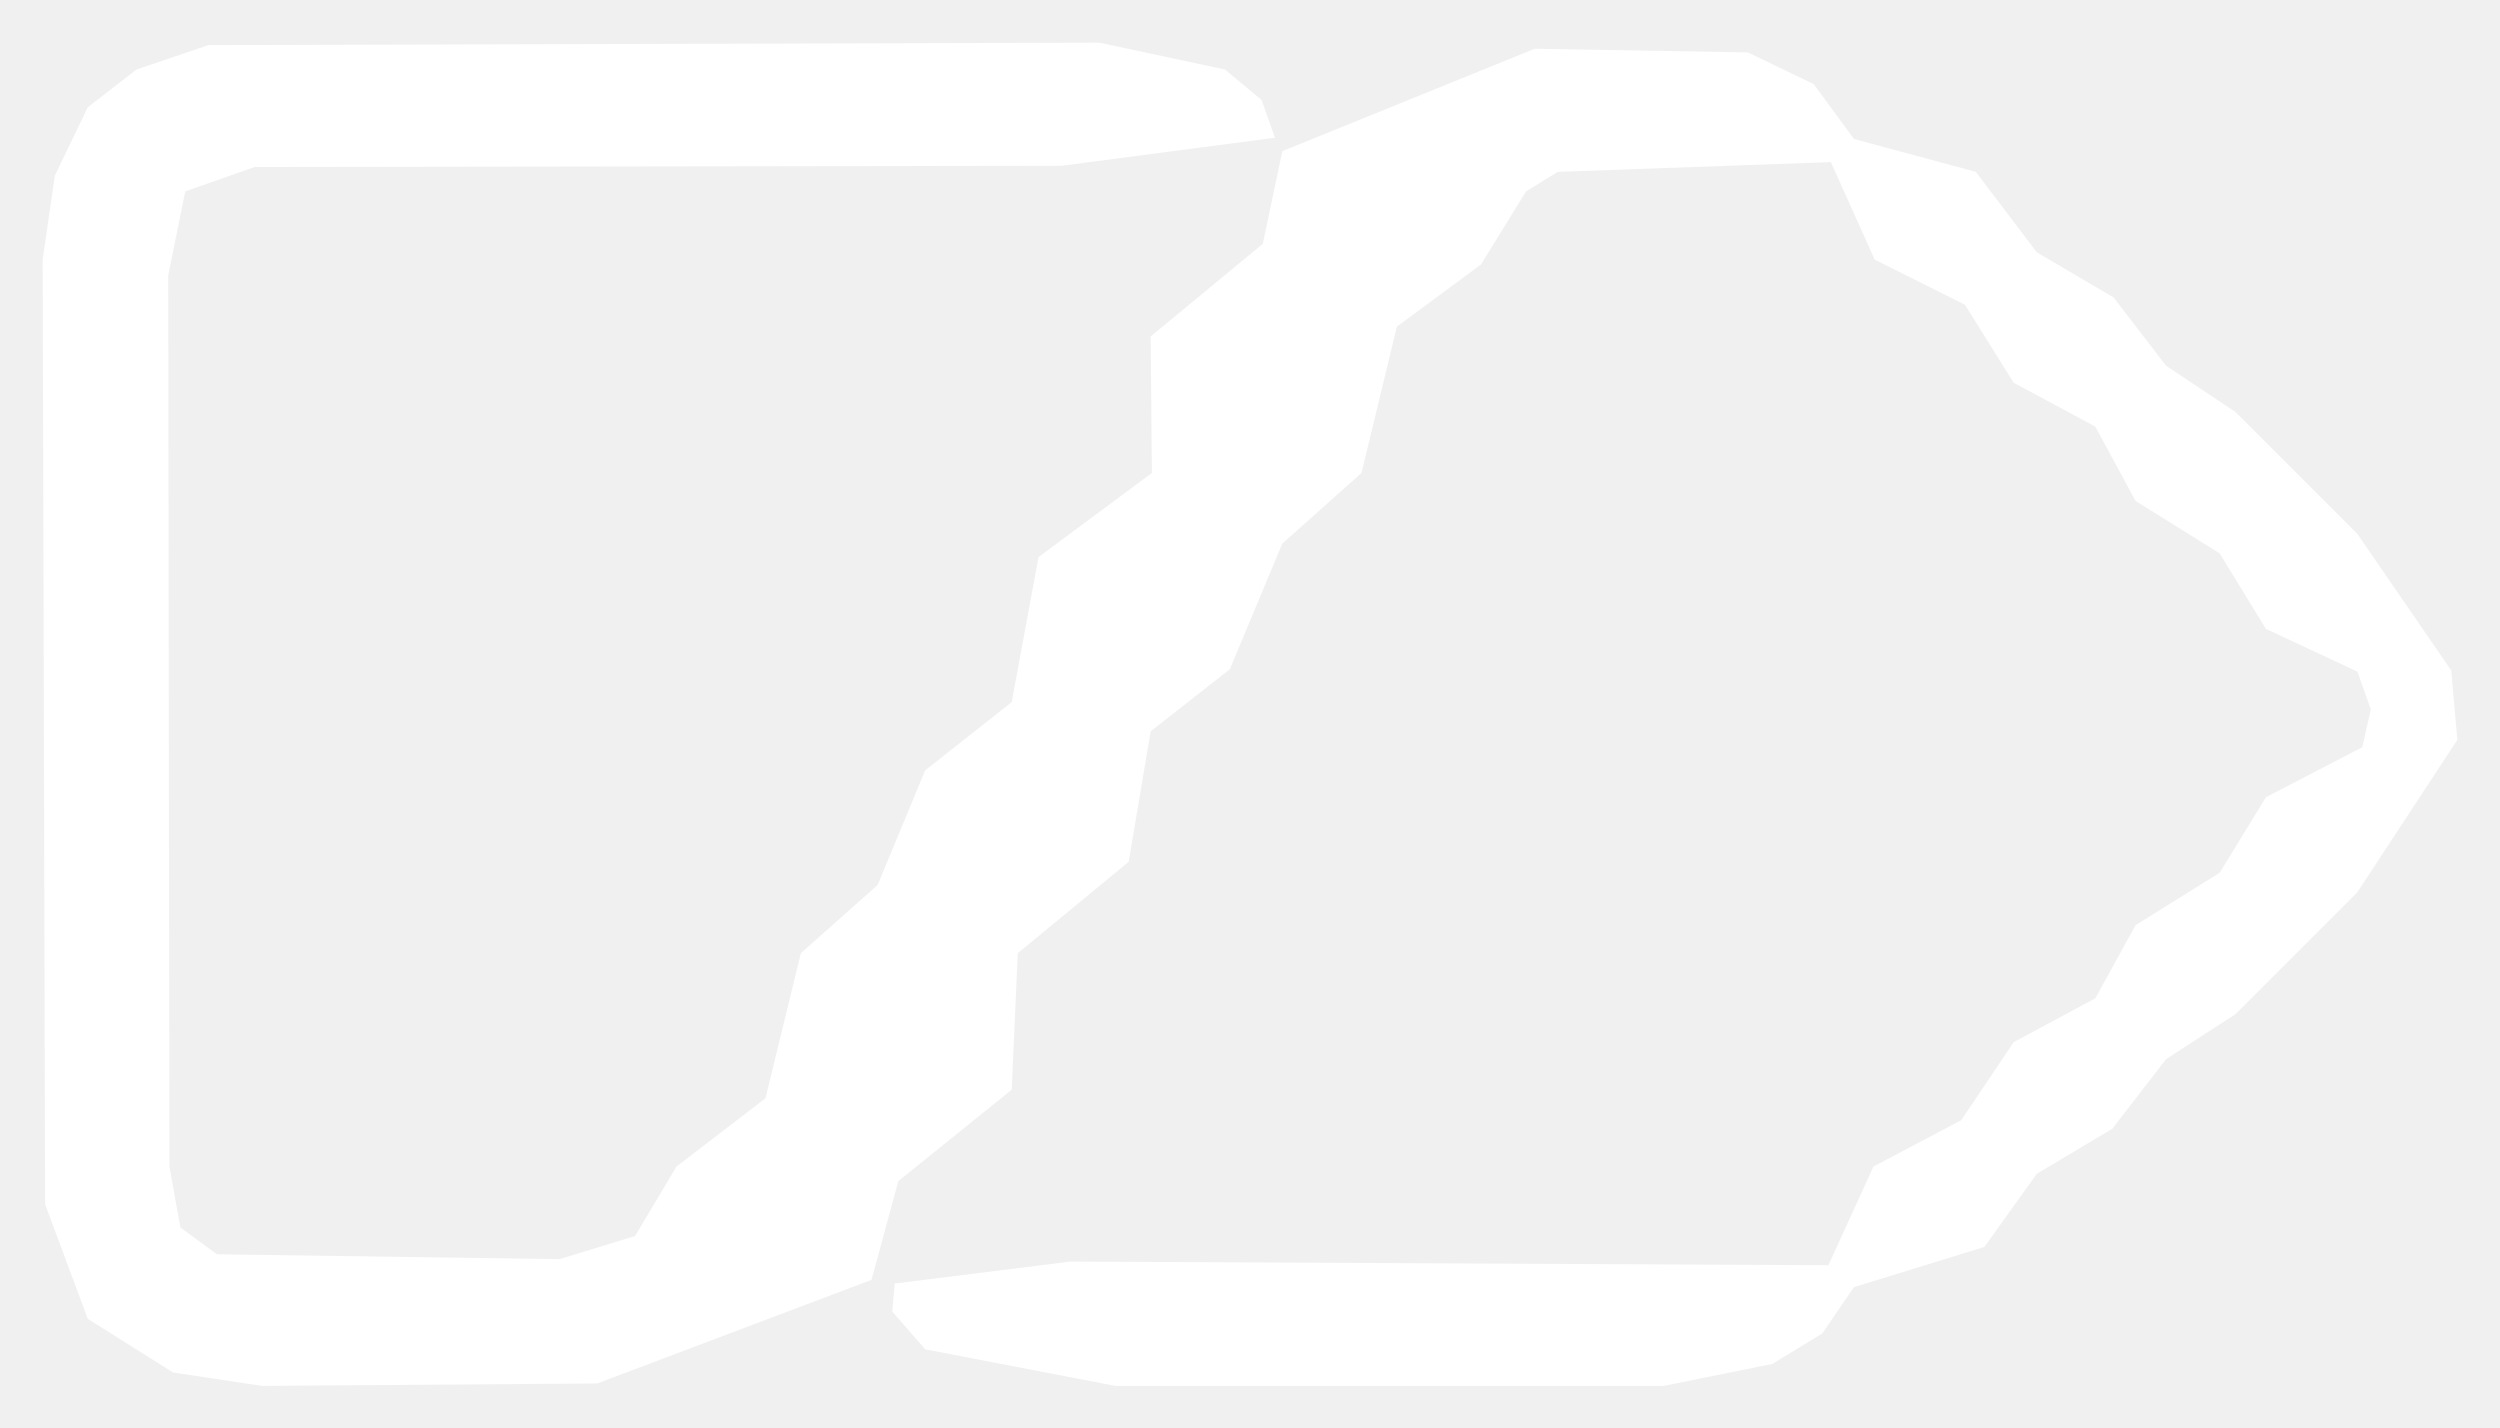
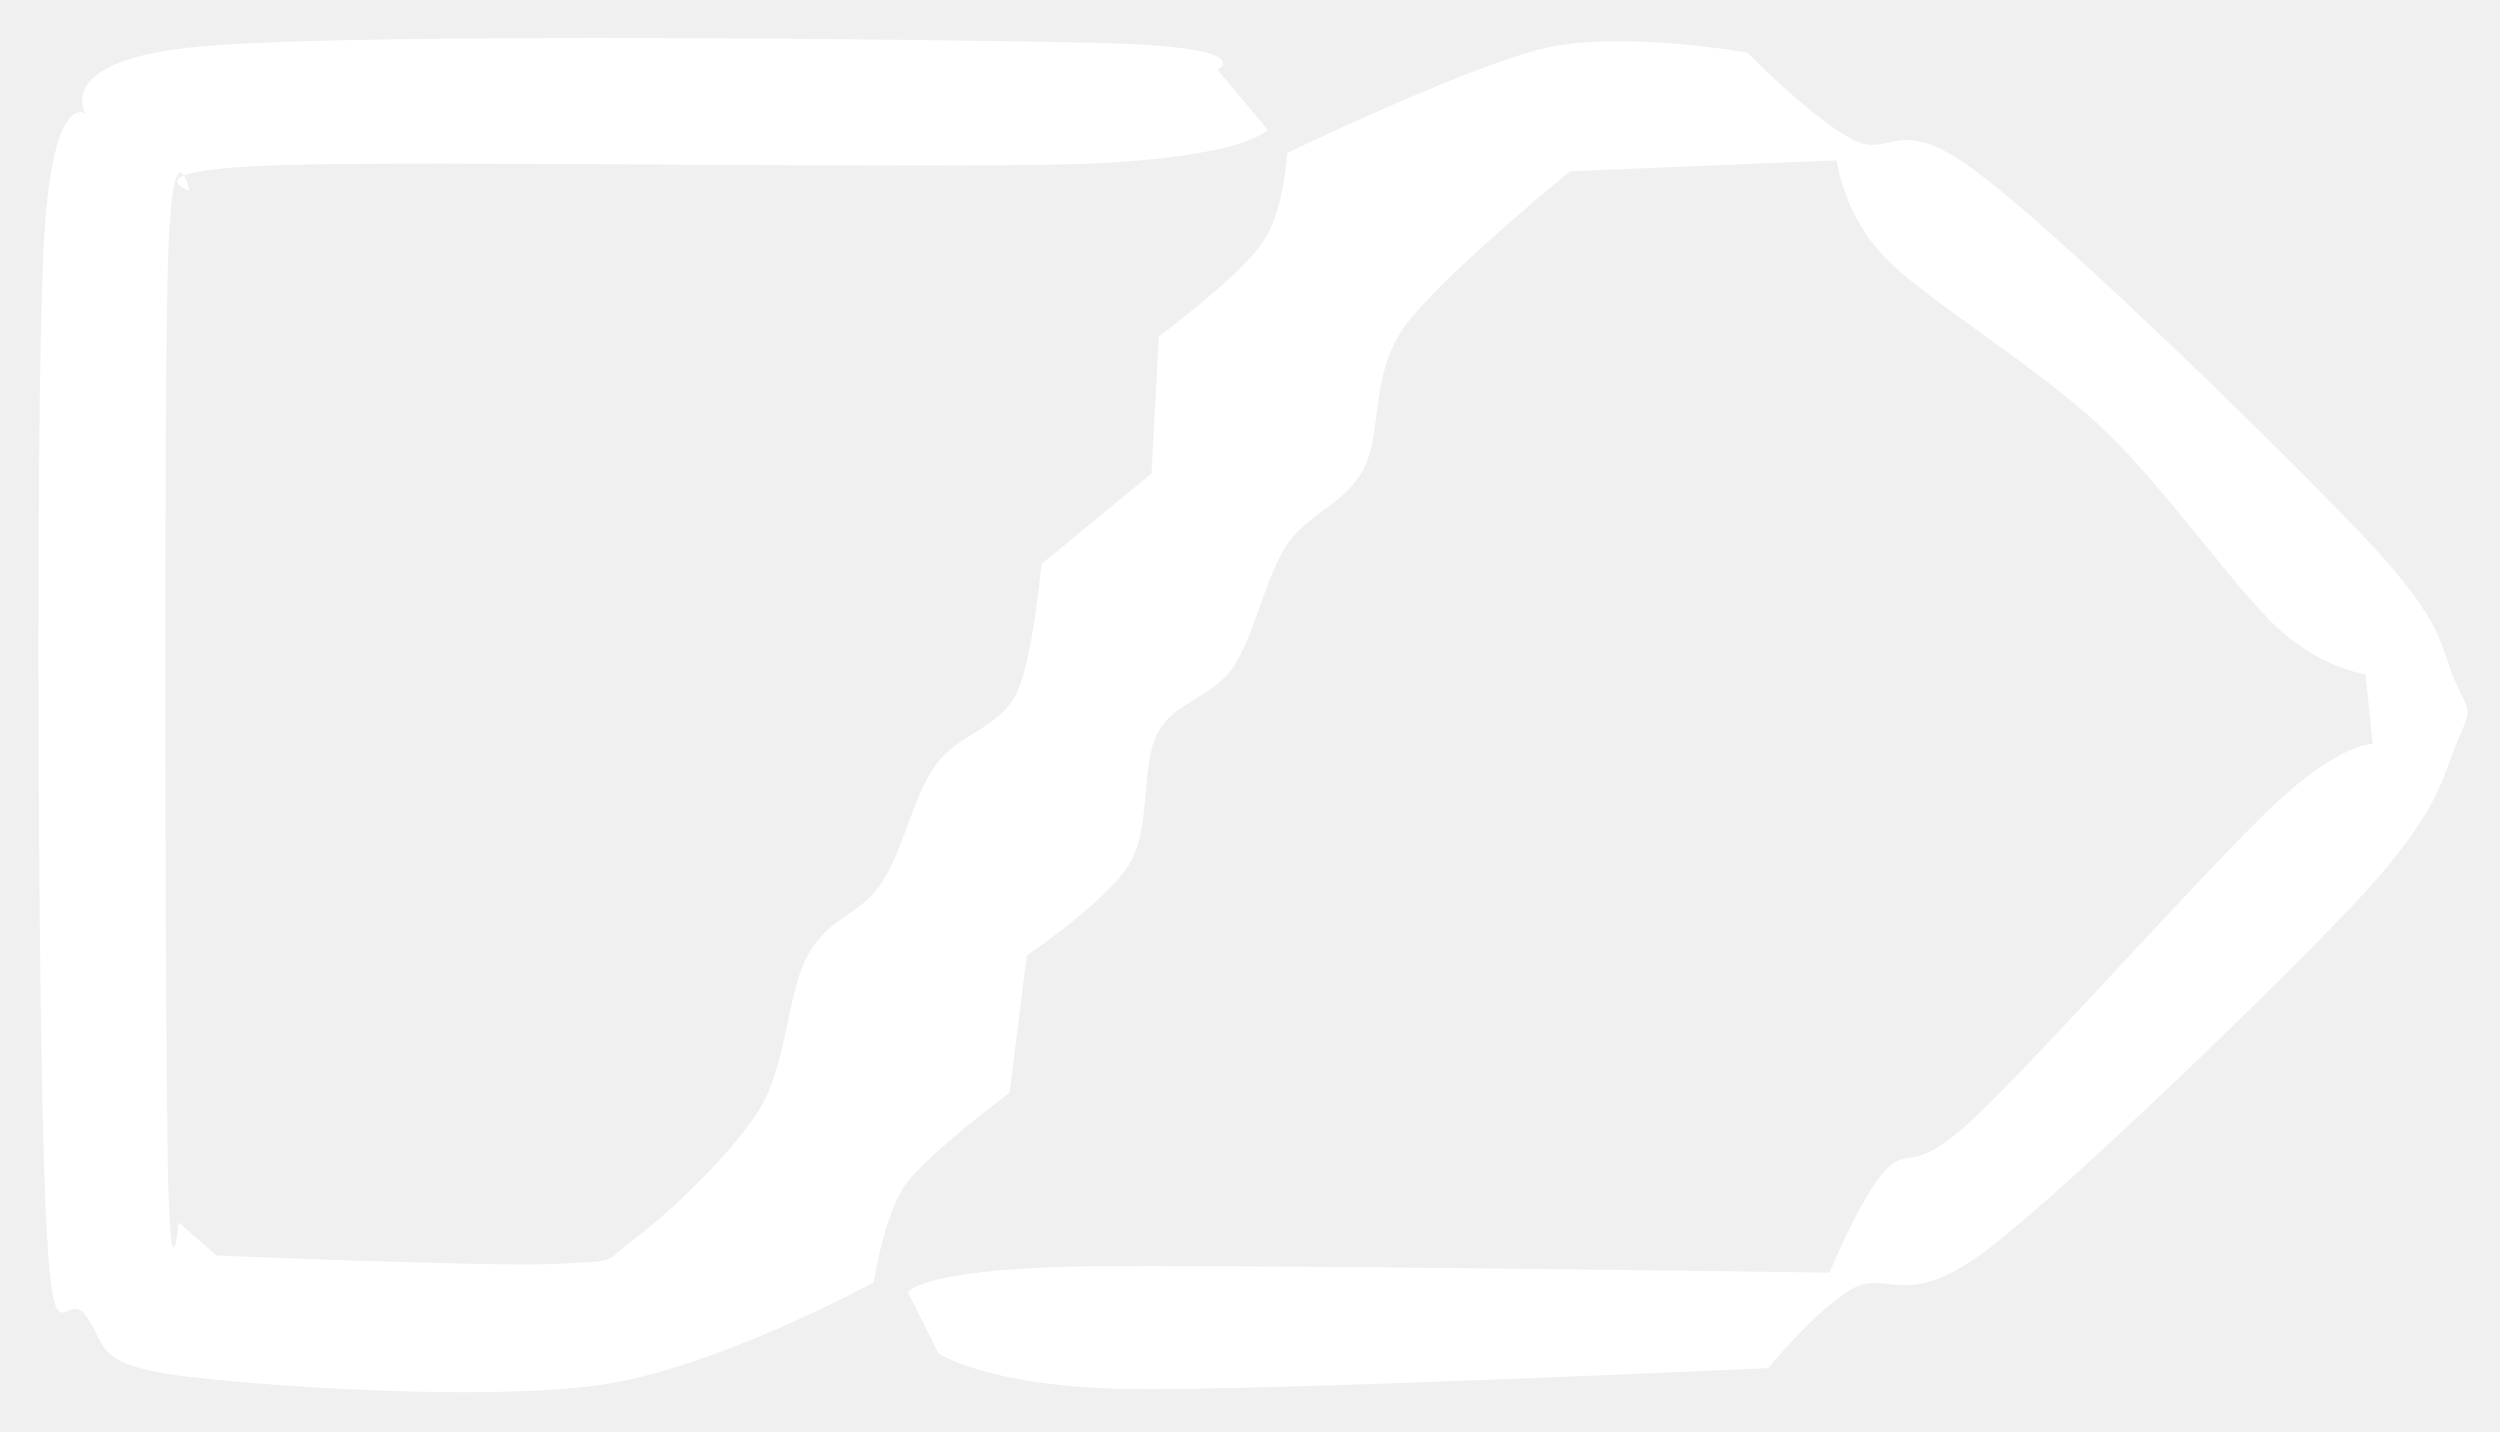
- <svg xmlns="http://www.w3.org/2000/svg" width="20.51" height="11.71" viewBox="3.60 7.62 20.51 11.71">
-   <path d="M5.31 7.99L4.72 8.19L4.32 8.50L4.05 9.06L3.95 9.75L3.97 17.50L4.32 18.44L5.02 18.88L5.75 18.99L8.50 18.97L10.75 18.12L10.97 17.31L11.90 16.56L11.95 15.44L12.86 14.69L13.04 13.62L13.69 13.11L14.12 12.08L14.77 11.50L15.06 10.30L15.75 9.79L16.12 9.19L16.38 9.03L18.62 8.95L18.98 9.75L19.72 10.12L20.12 10.76L20.79 11.12L21.12 11.73L21.81 12.16L22.19 12.78L22.94 13.13L23.05 13.44L22.98 13.75L22.19 14.16L21.81 14.78L21.12 15.21L20.79 15.81L20.12 16.17L19.69 16.81L18.97 17.19L18.60 18.00L12.38 17.97L10.94 18.15L10.92 18.38L11.19 18.69L12.75 18.99L17.25 18.99L18.14 18.81L18.55 18.56L18.81 18.18L19.88 17.85L20.31 17.25L20.93 16.88L21.37 16.31L21.94 15.94L22.94 14.94L23.76 13.69L23.71 13.12L22.94 12.00L21.94 11.00L21.37 10.62L20.94 10.06L20.31 9.69L19.81 9.03L18.81 8.76L18.48 8.31L17.94 8.05L16.19 8.02L14.12 8.86L13.96 9.62L13.04 10.38L13.05 11.50L12.12 12.19L11.90 13.38L11.19 13.94L10.80 14.88L10.17 15.44L9.88 16.63L9.15 17.19L8.81 17.76L8.19 17.95L5.38 17.91L5.08 17.69L4.99 17.19L4.98 9.88L5.12 9.19L5.69 8.99L12.31 8.98L14.06 8.75L13.95 8.44L13.65 8.19L12.62 7.97Z" fill="#ffffff" fill-rule="evenodd" fill-opacity="0.973" />
+ <svg xmlns="http://www.w3.org/2000/svg" width="20.43" height="11.70" viewBox="3.61 7.63 20.43 11.70">
+   <path d="M5.38 8C4 8.09 4.31 8.56 4.31 8.56C4.31 8.56 4.01 8.33 3.96 9.81C3.9 11.29 3.92 16.01 3.98 17.44C4.04 18.86 4.13 18.14 4.31 18.38C4.49 18.62 4.36 18.77 5.06 18.87C5.76 18.96 7.55 19.08 8.5 18.95C9.45 18.82 10.75 18.11 10.75 18.11C10.75 18.11 10.83 17.57 11.01 17.31C11.2 17.05 11.86 16.56 11.86 16.56C11.86 16.56 12 15.44 12 15.44C12 15.44 12.66 14.99 12.84 14.69C13.02 14.39 12.93 13.89 13.07 13.62C13.21 13.36 13.51 13.34 13.69 13.08C13.86 12.82 13.95 12.36 14.12 12.09C14.3 11.82 14.59 11.76 14.75 11.47C14.91 11.17 14.8 10.72 15.08 10.31C15.36 9.91 16.44 9.03 16.44 9.03C16.44 9.03 18.62 8.94 18.62 8.94C18.62 8.94 18.67 9.39 19.03 9.75C19.39 10.11 20.25 10.62 20.78 11.12C21.31 11.62 21.85 12.41 22.21 12.75C22.57 13.09 22.94 13.14 22.94 13.14C22.94 13.14 23 13.71 23 13.71C23 13.71 22.73 13.7 22.19 14.21C21.65 14.72 20.28 16.26 19.75 16.76C19.22 17.26 19.22 16.98 19.02 17.19C18.82 17.4 18.56 18.03 18.56 18.03C18.56 18.03 13.63 17.96 12.38 17.98C11.12 18.01 11.03 18.19 11.03 18.19C11.03 18.19 11.28 18.69 11.28 18.69C11.28 18.69 11.68 18.96 12.81 18.98C13.94 19 18.06 18.81 18.06 18.81C18.06 18.81 18.45 18.33 18.75 18.16C19.05 18 19.18 18.36 19.88 17.82C20.57 17.28 22.28 15.63 22.92 14.94C23.55 14.25 23.57 13.98 23.69 13.69C23.82 13.4 23.79 13.46 23.67 13.19C23.55 12.92 23.61 12.75 22.97 12.06C22.33 11.38 20.52 9.61 19.81 9.07C19.11 8.52 19.07 8.94 18.75 8.77C18.43 8.61 17.89 8.06 17.89 8.06C17.89 8.06 16.88 7.88 16.25 8.02C15.62 8.16 14.13 8.88 14.13 8.88C14.13 8.88 14.1 9.38 13.92 9.62C13.75 9.88 13.08 10.38 13.08 10.38C13.08 10.38 13.02 11.5 13.02 11.5C13.02 11.5 12.12 12.24 12.12 12.24C12.12 12.24 12.05 13.04 11.91 13.31C11.76 13.59 11.43 13.63 11.25 13.89C11.07 14.14 10.99 14.59 10.81 14.85C10.64 15.11 10.37 15.13 10.21 15.44C10.04 15.74 10.05 16.3 9.82 16.69C9.58 17.07 9.08 17.54 8.8 17.75C8.52 17.96 8.7 17.93 8.12 17.96C7.55 17.98 5.38 17.89 5.38 17.89C5.38 17.89 5.07 17.62 5.07 17.62C5.07 17.62 5 18.35 4.98 17.06C4.96 15.77 4.95 11.19 4.98 9.88C5.01 8.56 5.16 9.19 5.16 9.19C5.16 9.19 4.66 9.02 5.88 8.98C7.09 8.94 11.09 9.01 12.44 8.97C13.79 8.92 13.97 8.69 13.97 8.69C13.97 8.69 13.56 8.2 13.56 8.2C13.56 8.2 13.93 8.01 12.56 7.98C11.2 7.95 6.75 7.9 5.38 8Z" fill="#ffffff" fill-rule="evenodd" fill-opacity="0.973" />
</svg>
